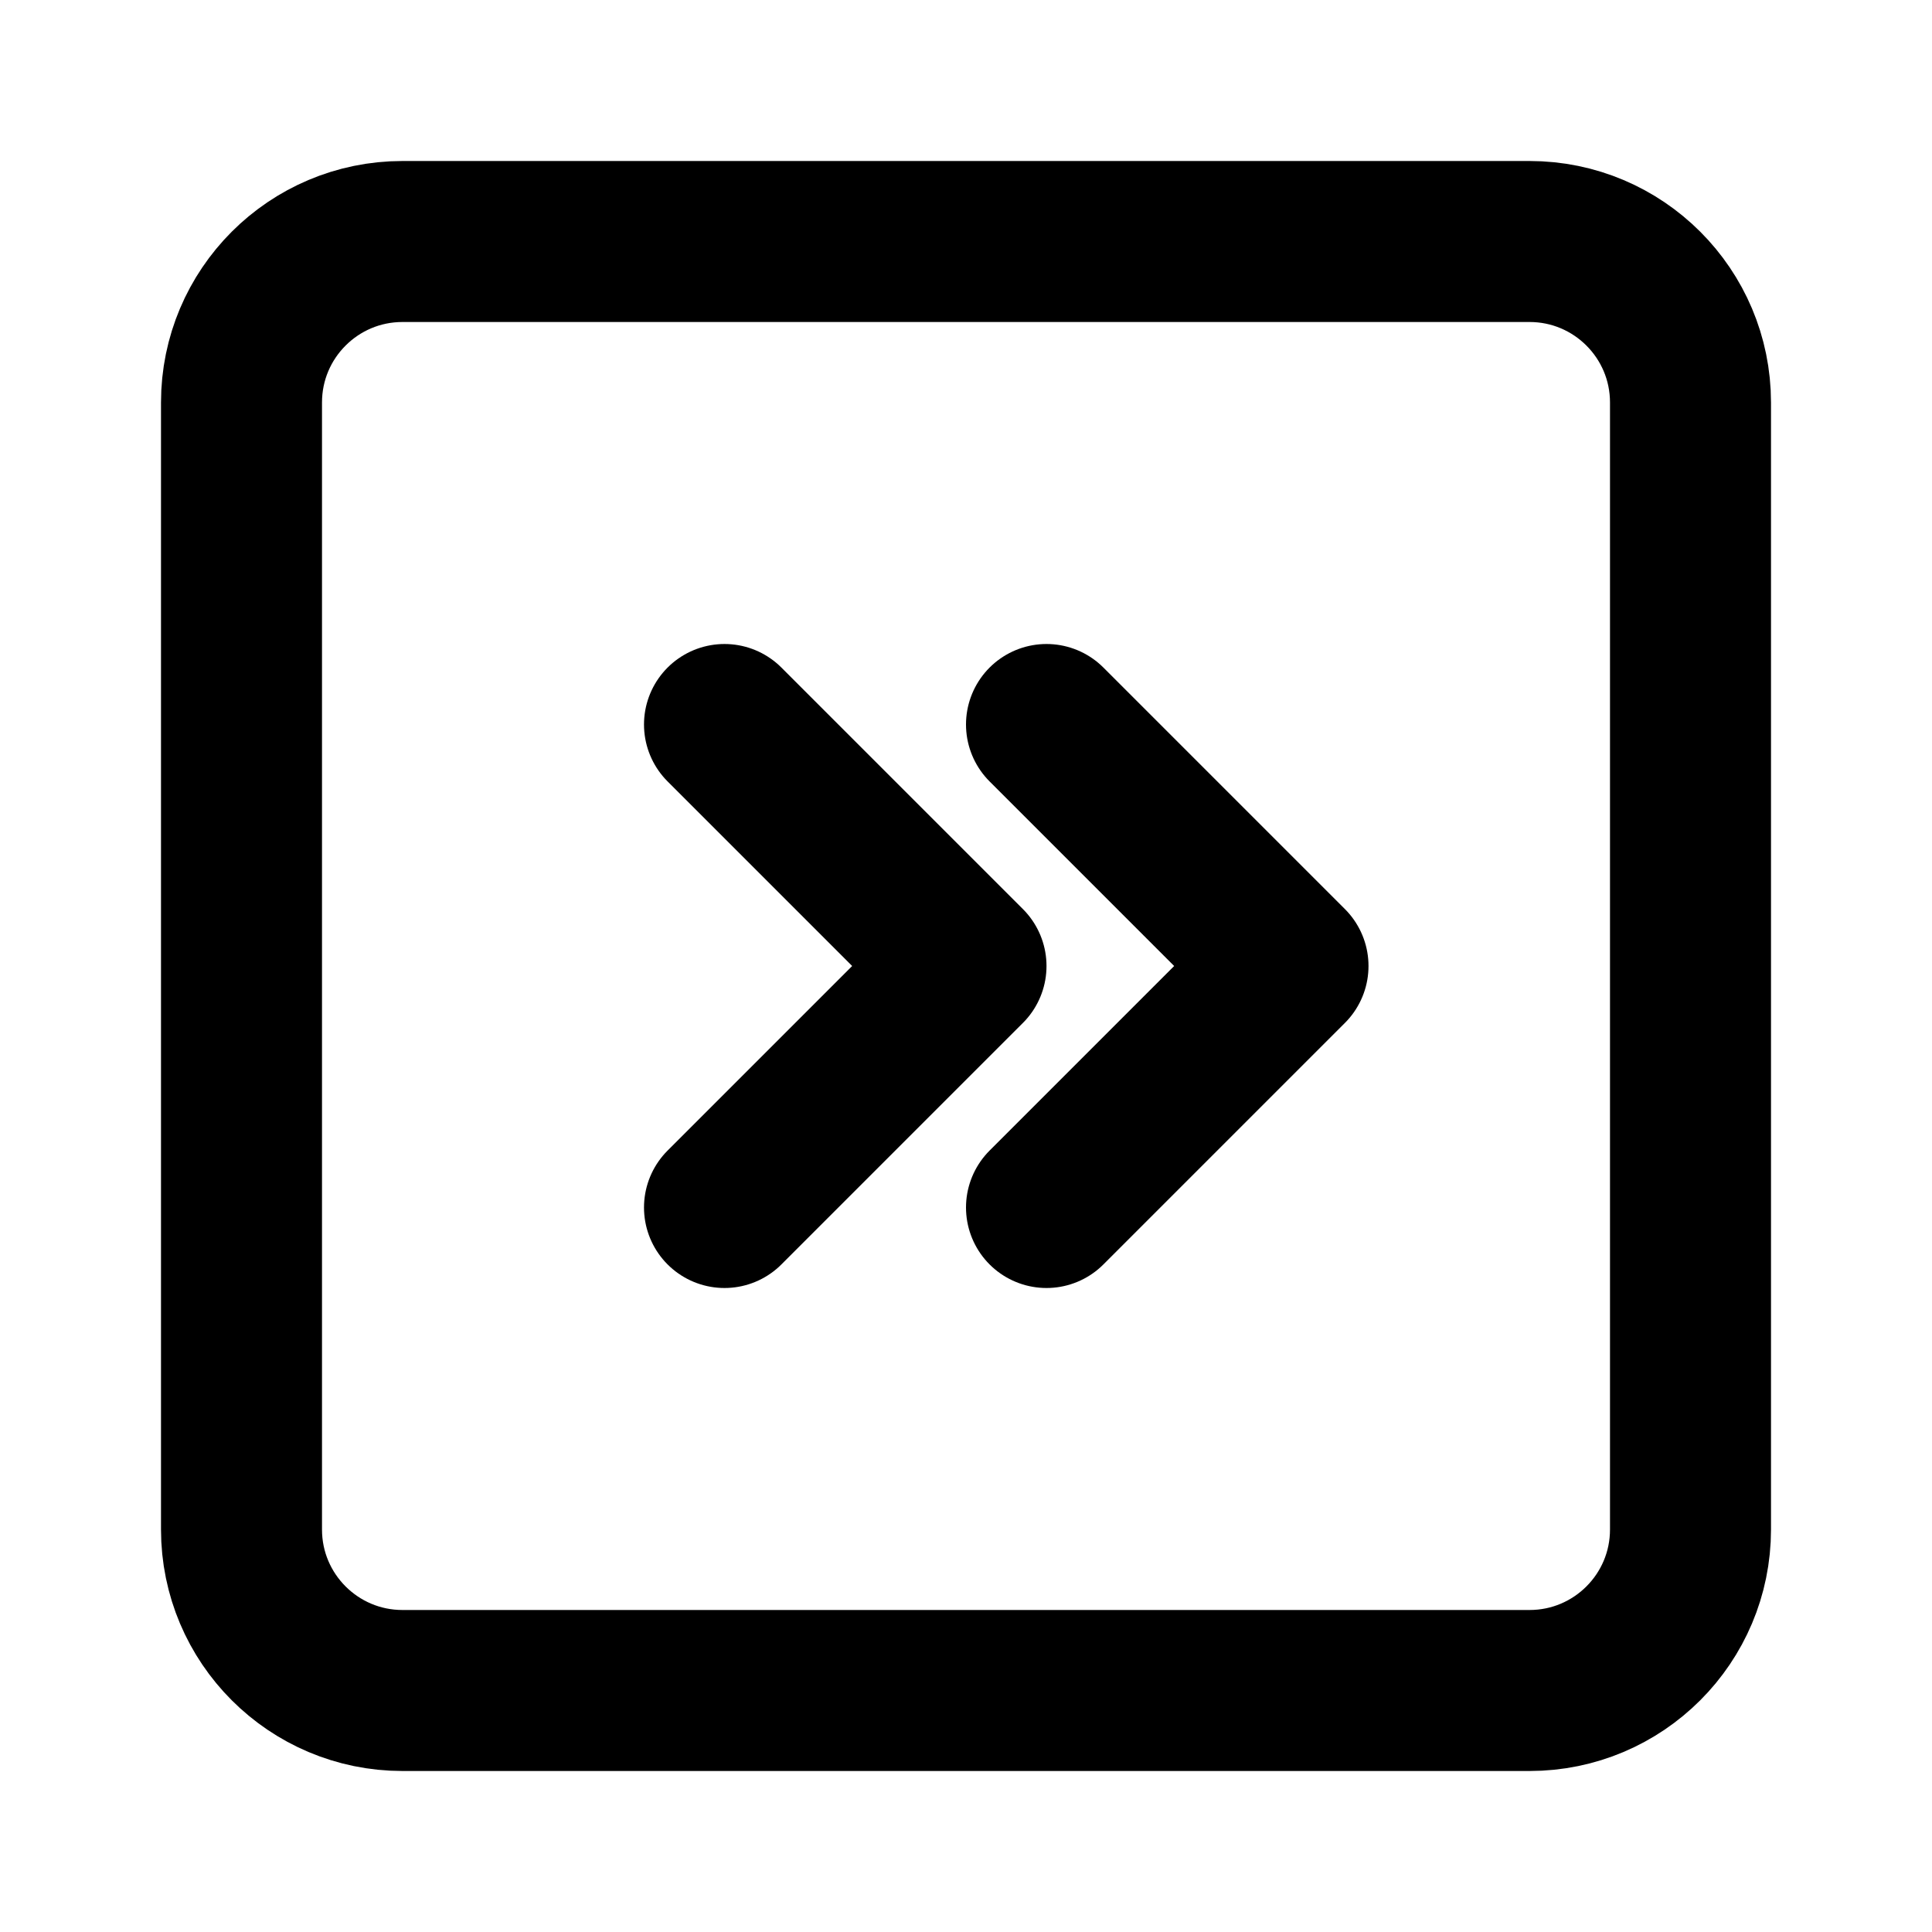
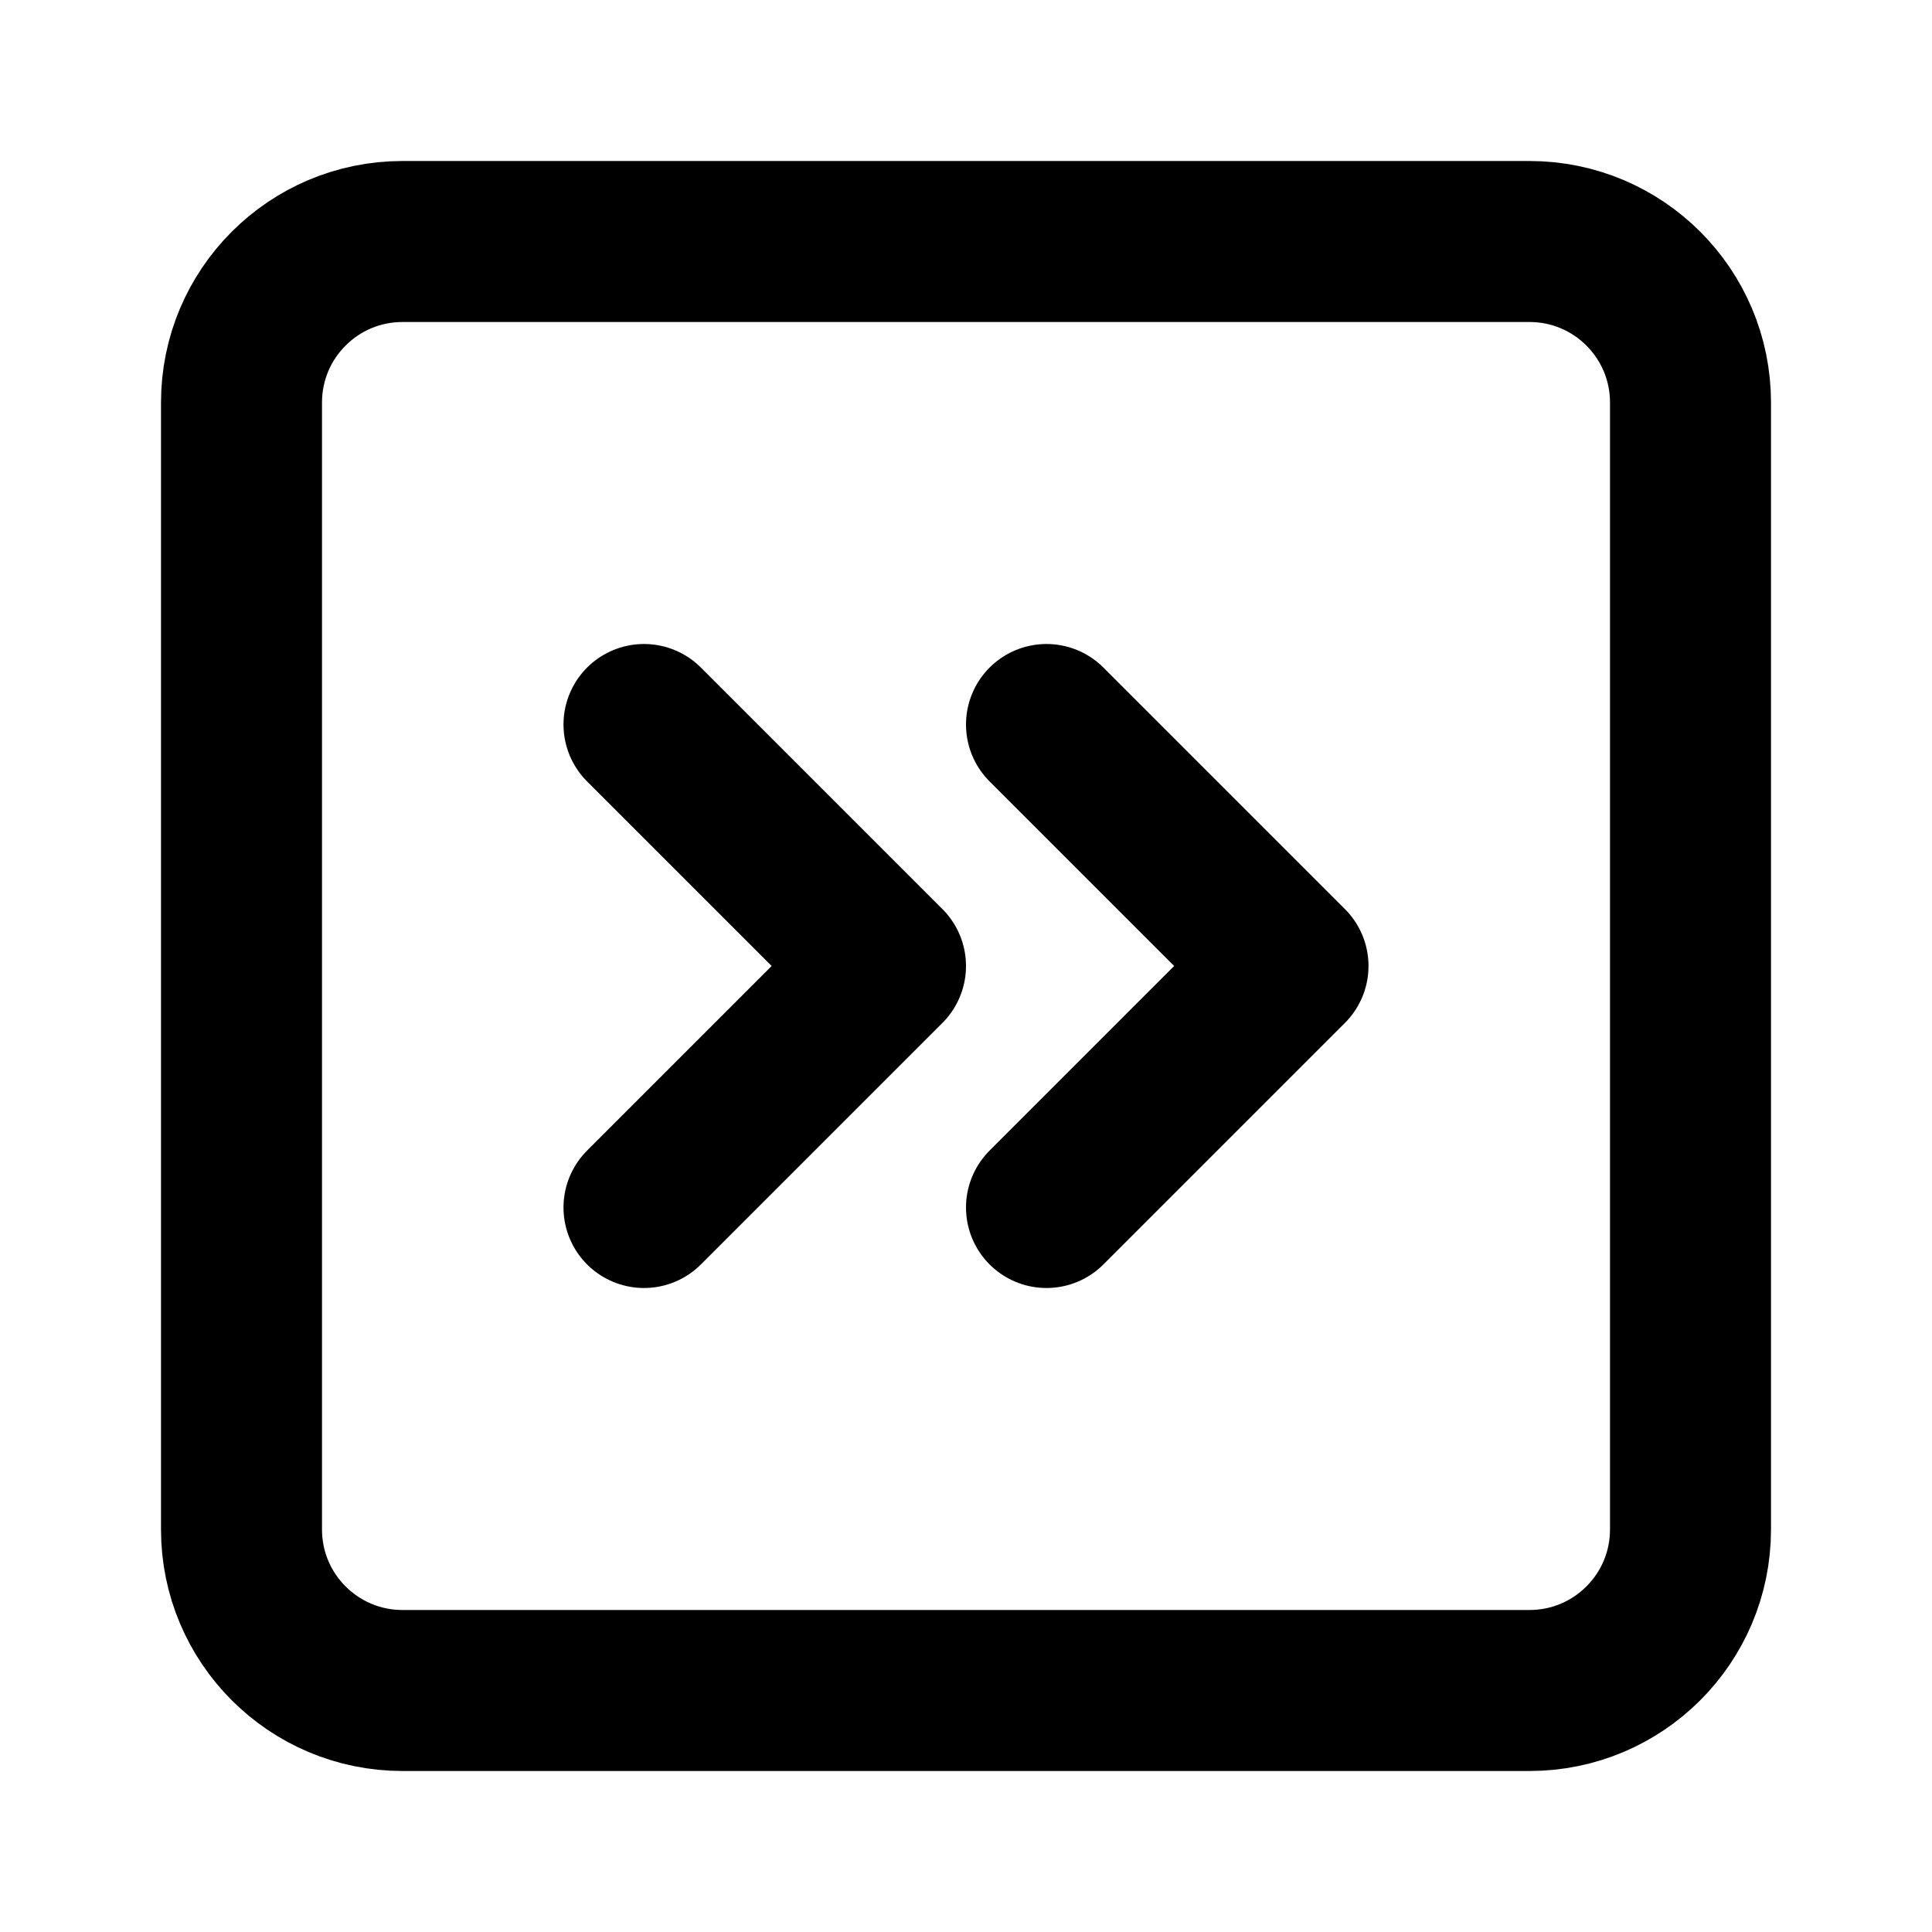
<svg xmlns="http://www.w3.org/2000/svg" width="24" height="24" viewBox="0 0 24 24" stroke-width="2" stroke="currentColor" fill="none" stroke-linecap="round" stroke-linejoin="round">
-   <path d="M9 9l3 3l-3 3" />
+   <path d="M8 9l3 3l-3 3" />
  <path d="M13 9l3 3l-3 3" />
-   <path d="M3 3m0 2a2 2 0 0 1 2 -2h14a2 2 0 0 1 2 2v14a2 2 0 0 1 -2 2h-14a2 2 0 0 1 -2 -2z" />
+   <path d="M3 5a2 2 0 0 1 2 -2h14a2 2 0 0 1 2 2v14a2 2 0 0 1 -2 2h-14a2 2 0 0 1 -2 -2v-14z" />
</svg>
